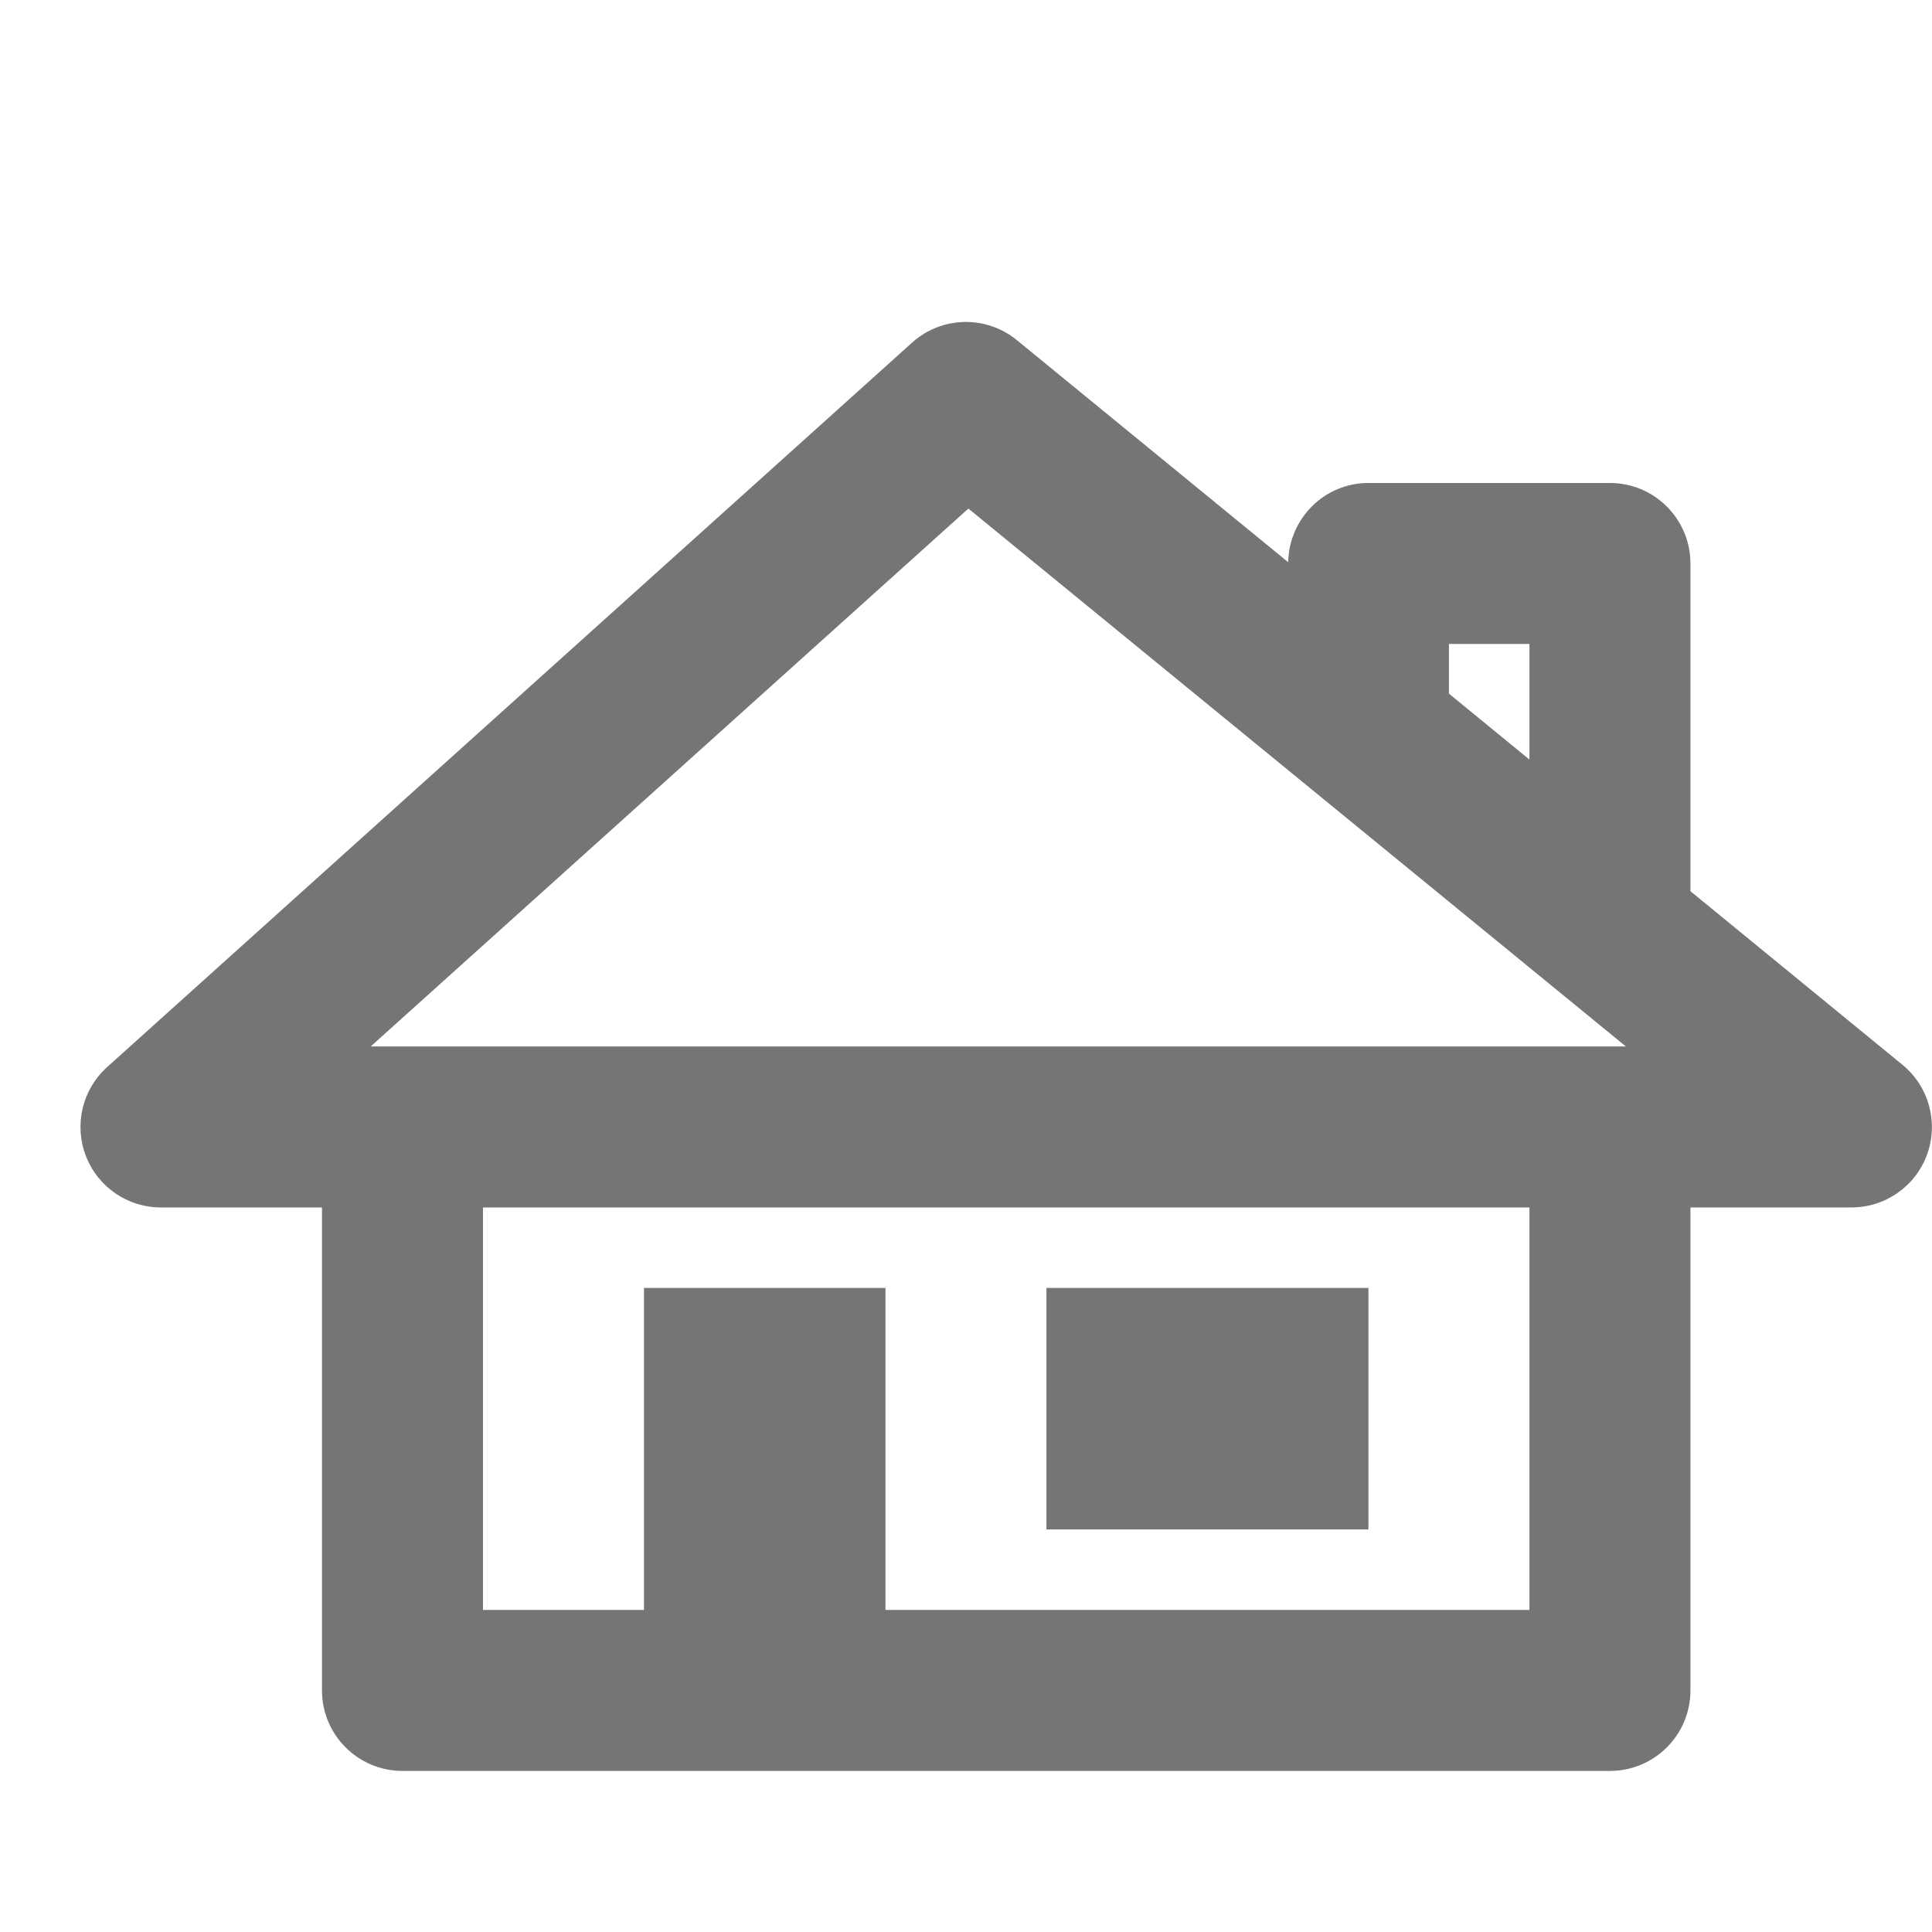
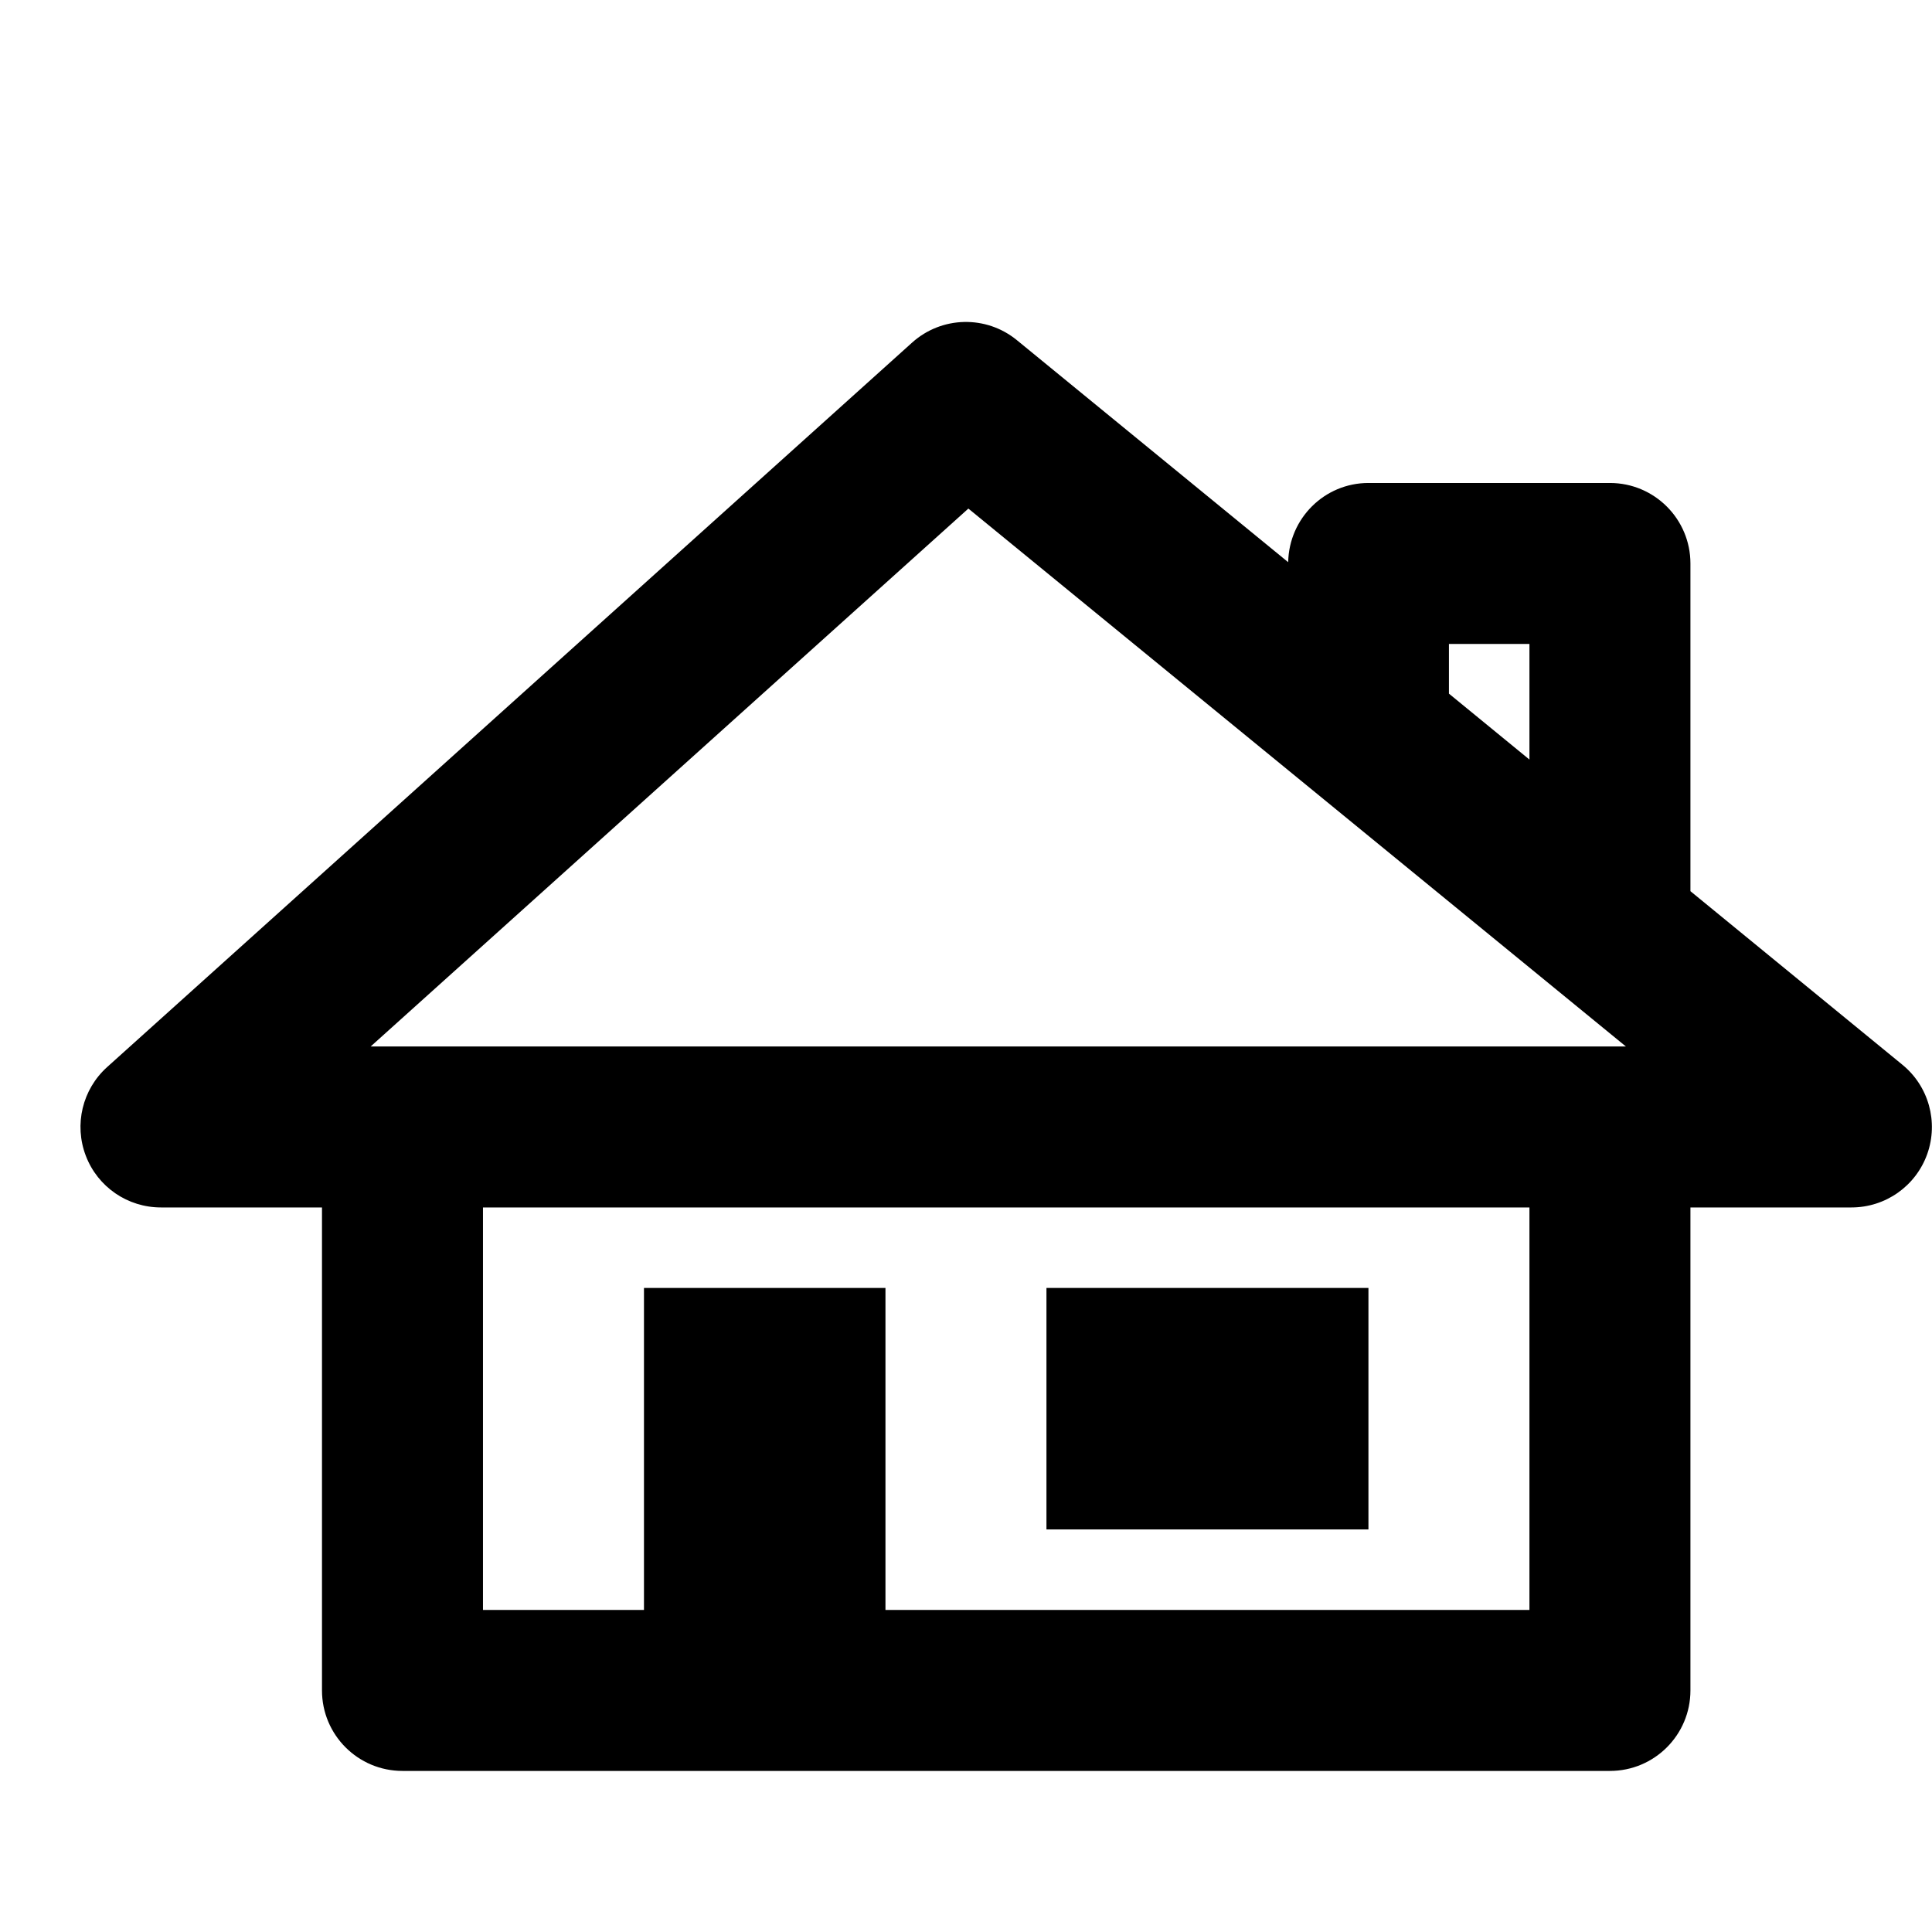
<svg xmlns="http://www.w3.org/2000/svg" version="1.1" x="0px" y="0px" width="24px" height="24.001px" viewBox="0 0 24 24.001" enable-background="new 0 0 24 24.001" xml:space="preserve">
  <g id="Frames-24px">
    <rect fill="none" width="24" height="24.001" />
  </g>
  <g id="Outline">
    <g>
-       <path fill="#757575" d="M23.633,13.227L21,11.071V7c0-0.552-0.448-1-1-1h-3c-0.546,0-0.987,0.44-0.997,0.984l-3.37-2.758    c-0.382-0.313-0.935-0.3-1.302,0.03l-10,9c-0.308,0.277-0.413,0.715-0.265,1.102C1.214,14.746,1.585,15,2,15h2v6    c0,0.553,0.448,1,1,1h15c0.552,0,1-0.447,1-1v-6h2c0.423,0,0.8-0.265,0.942-0.664C24.083,13.938,23.96,13.494,23.633,13.227z     M18,8h1v1.436l-1-0.819V8z M11,20v-4H8v4H6v-5h13v5H11z M4.605,13l7.425-6.682L20.198,13H4.605z" />
-       <rect x="13" y="16" fill="#757575" width="4" height="3" />
+       <path fill="currentColor" d="M23.633,13.227L21,11.071V7c0-0.552-0.448-1-1-1h-3c-0.546,0-0.987,0.44-0.997,0.984l-3.37-2.758    c-0.382-0.313-0.935-0.3-1.302,0.03l-10,9c-0.308,0.277-0.413,0.715-0.265,1.102C1.214,14.746,1.585,15,2,15h2v6    c0,0.553,0.448,1,1,1h15c0.552,0,1-0.447,1-1v-6h2c0.423,0,0.8-0.265,0.942-0.664C24.083,13.938,23.96,13.494,23.633,13.227z     M18,8h1v1.436l-1-0.819V8z M11,20v-4H8v4H6v-5h13v5H11z M4.605,13l7.425-6.682L20.198,13H4.605z" />
+       <rect x="13" y="16" fill="currentColor" width="4" height="3" />
    </g>
  </g>
</svg>
